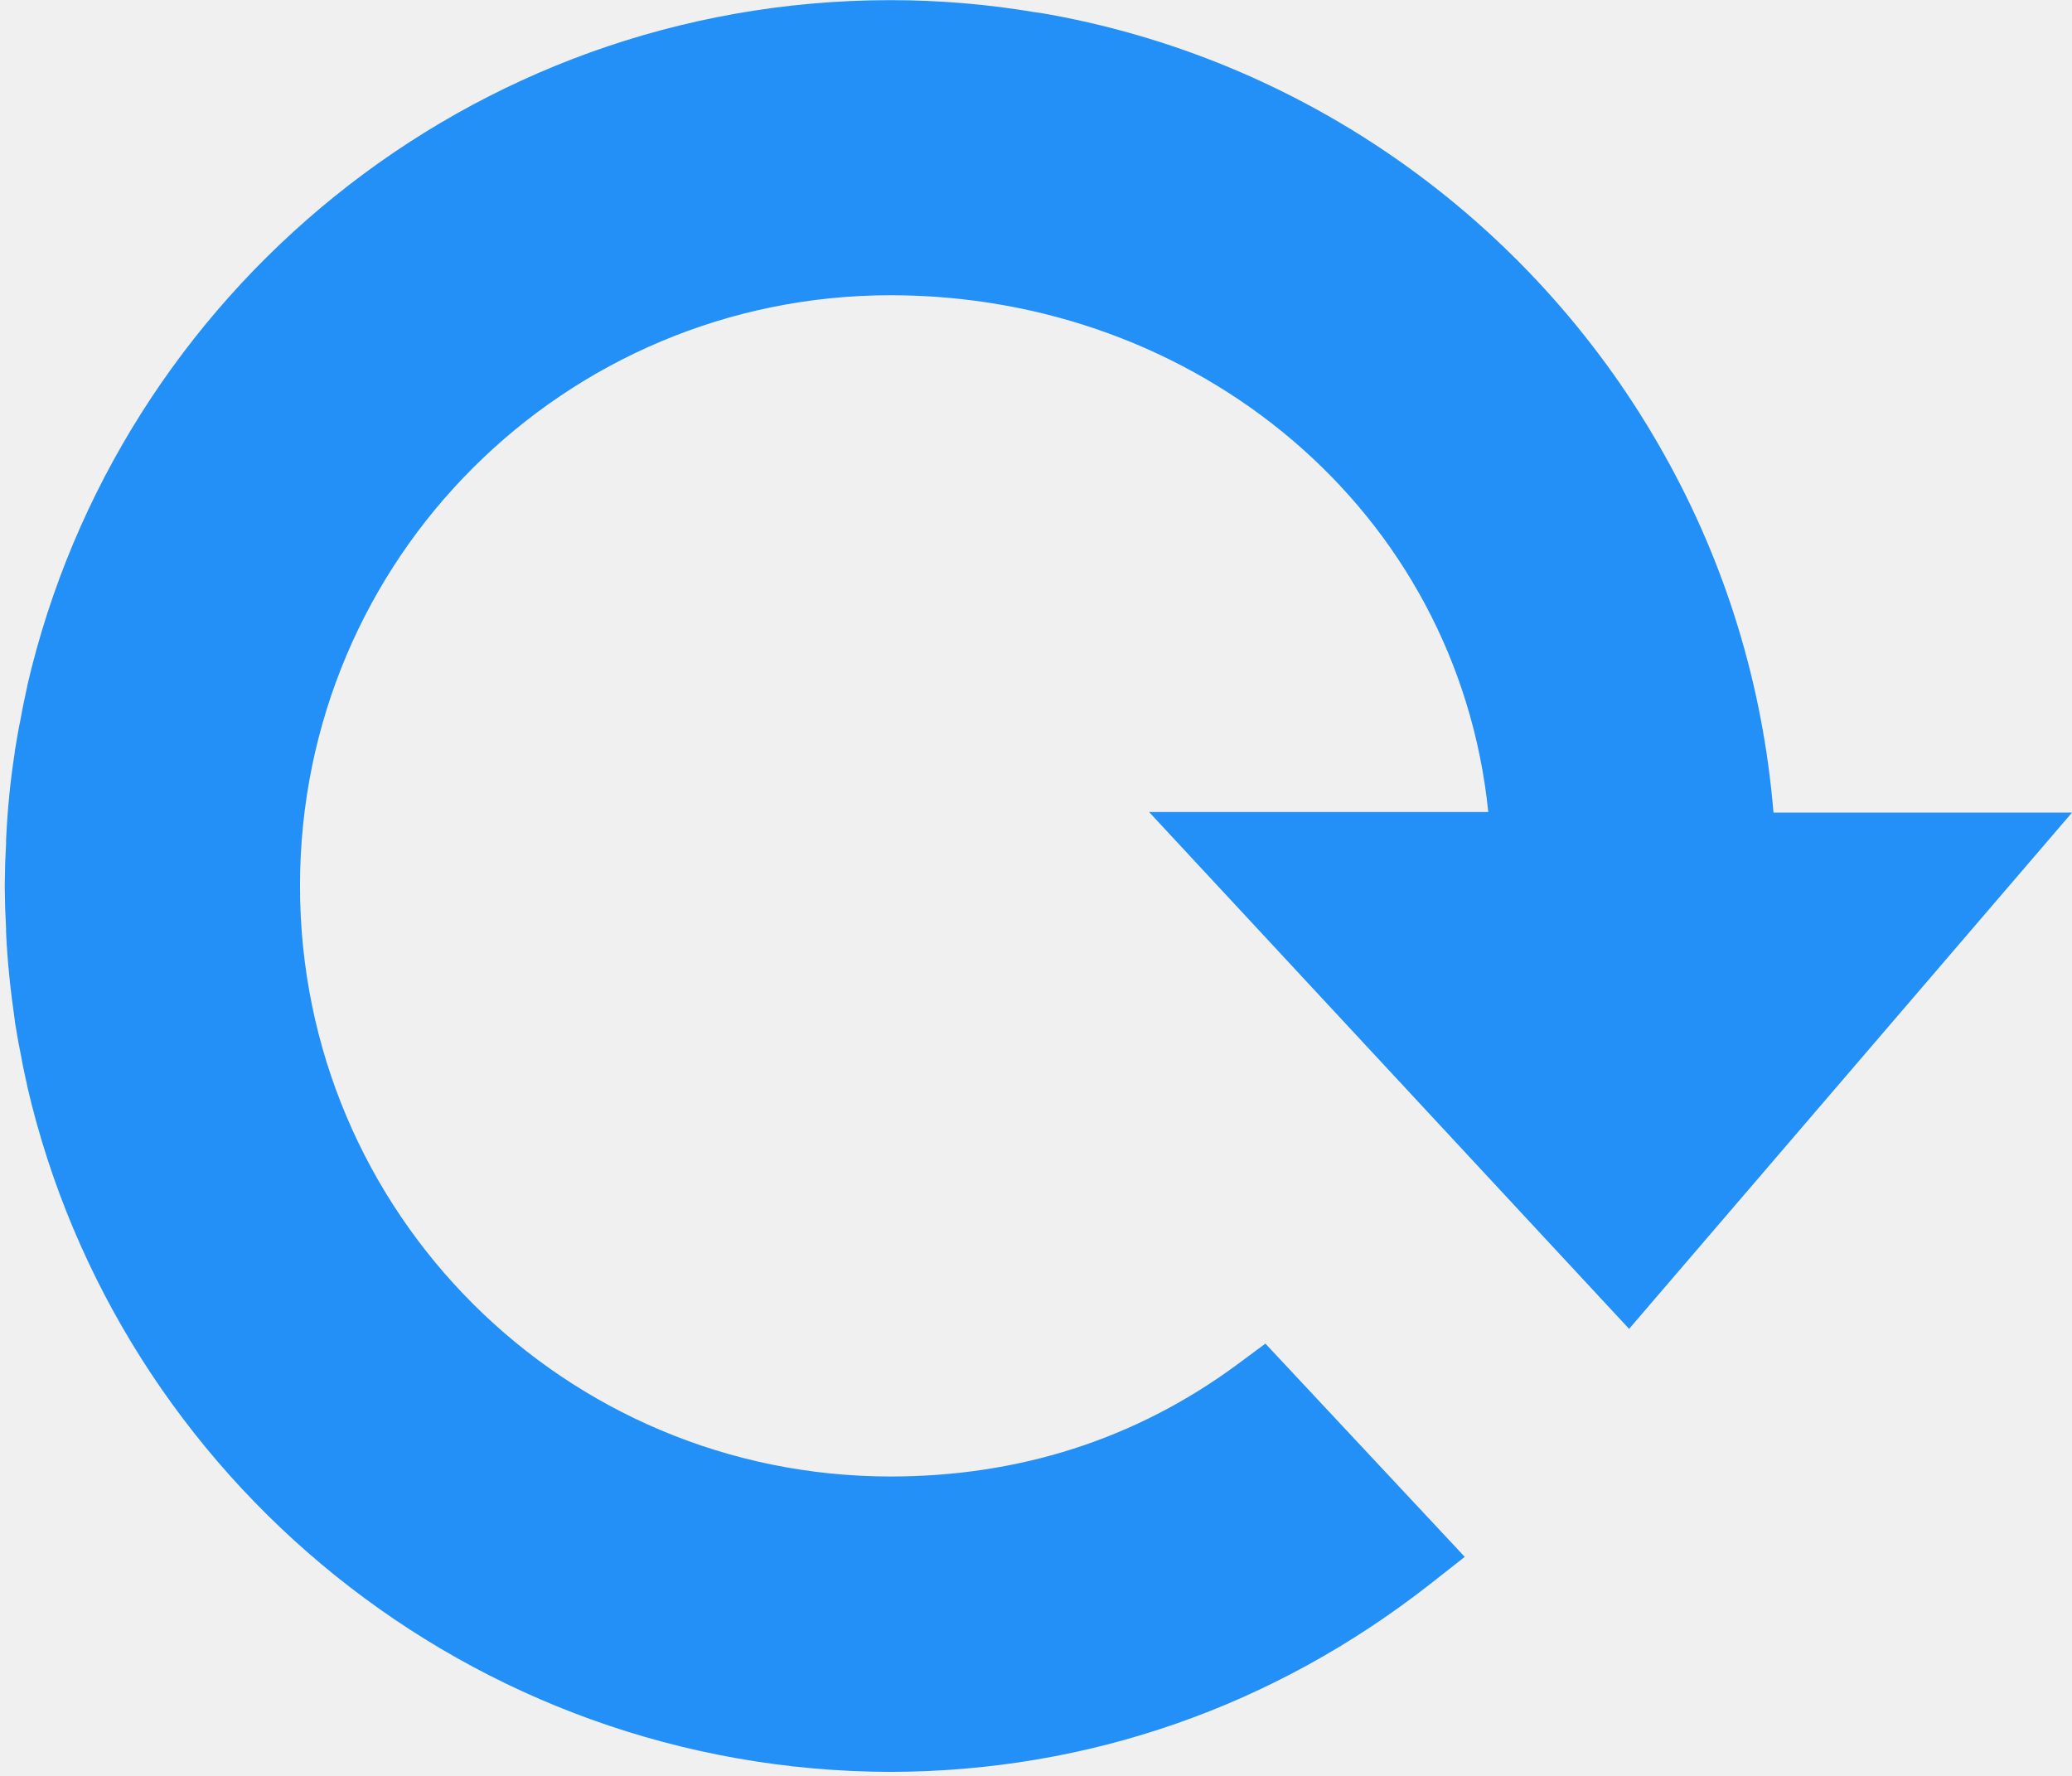
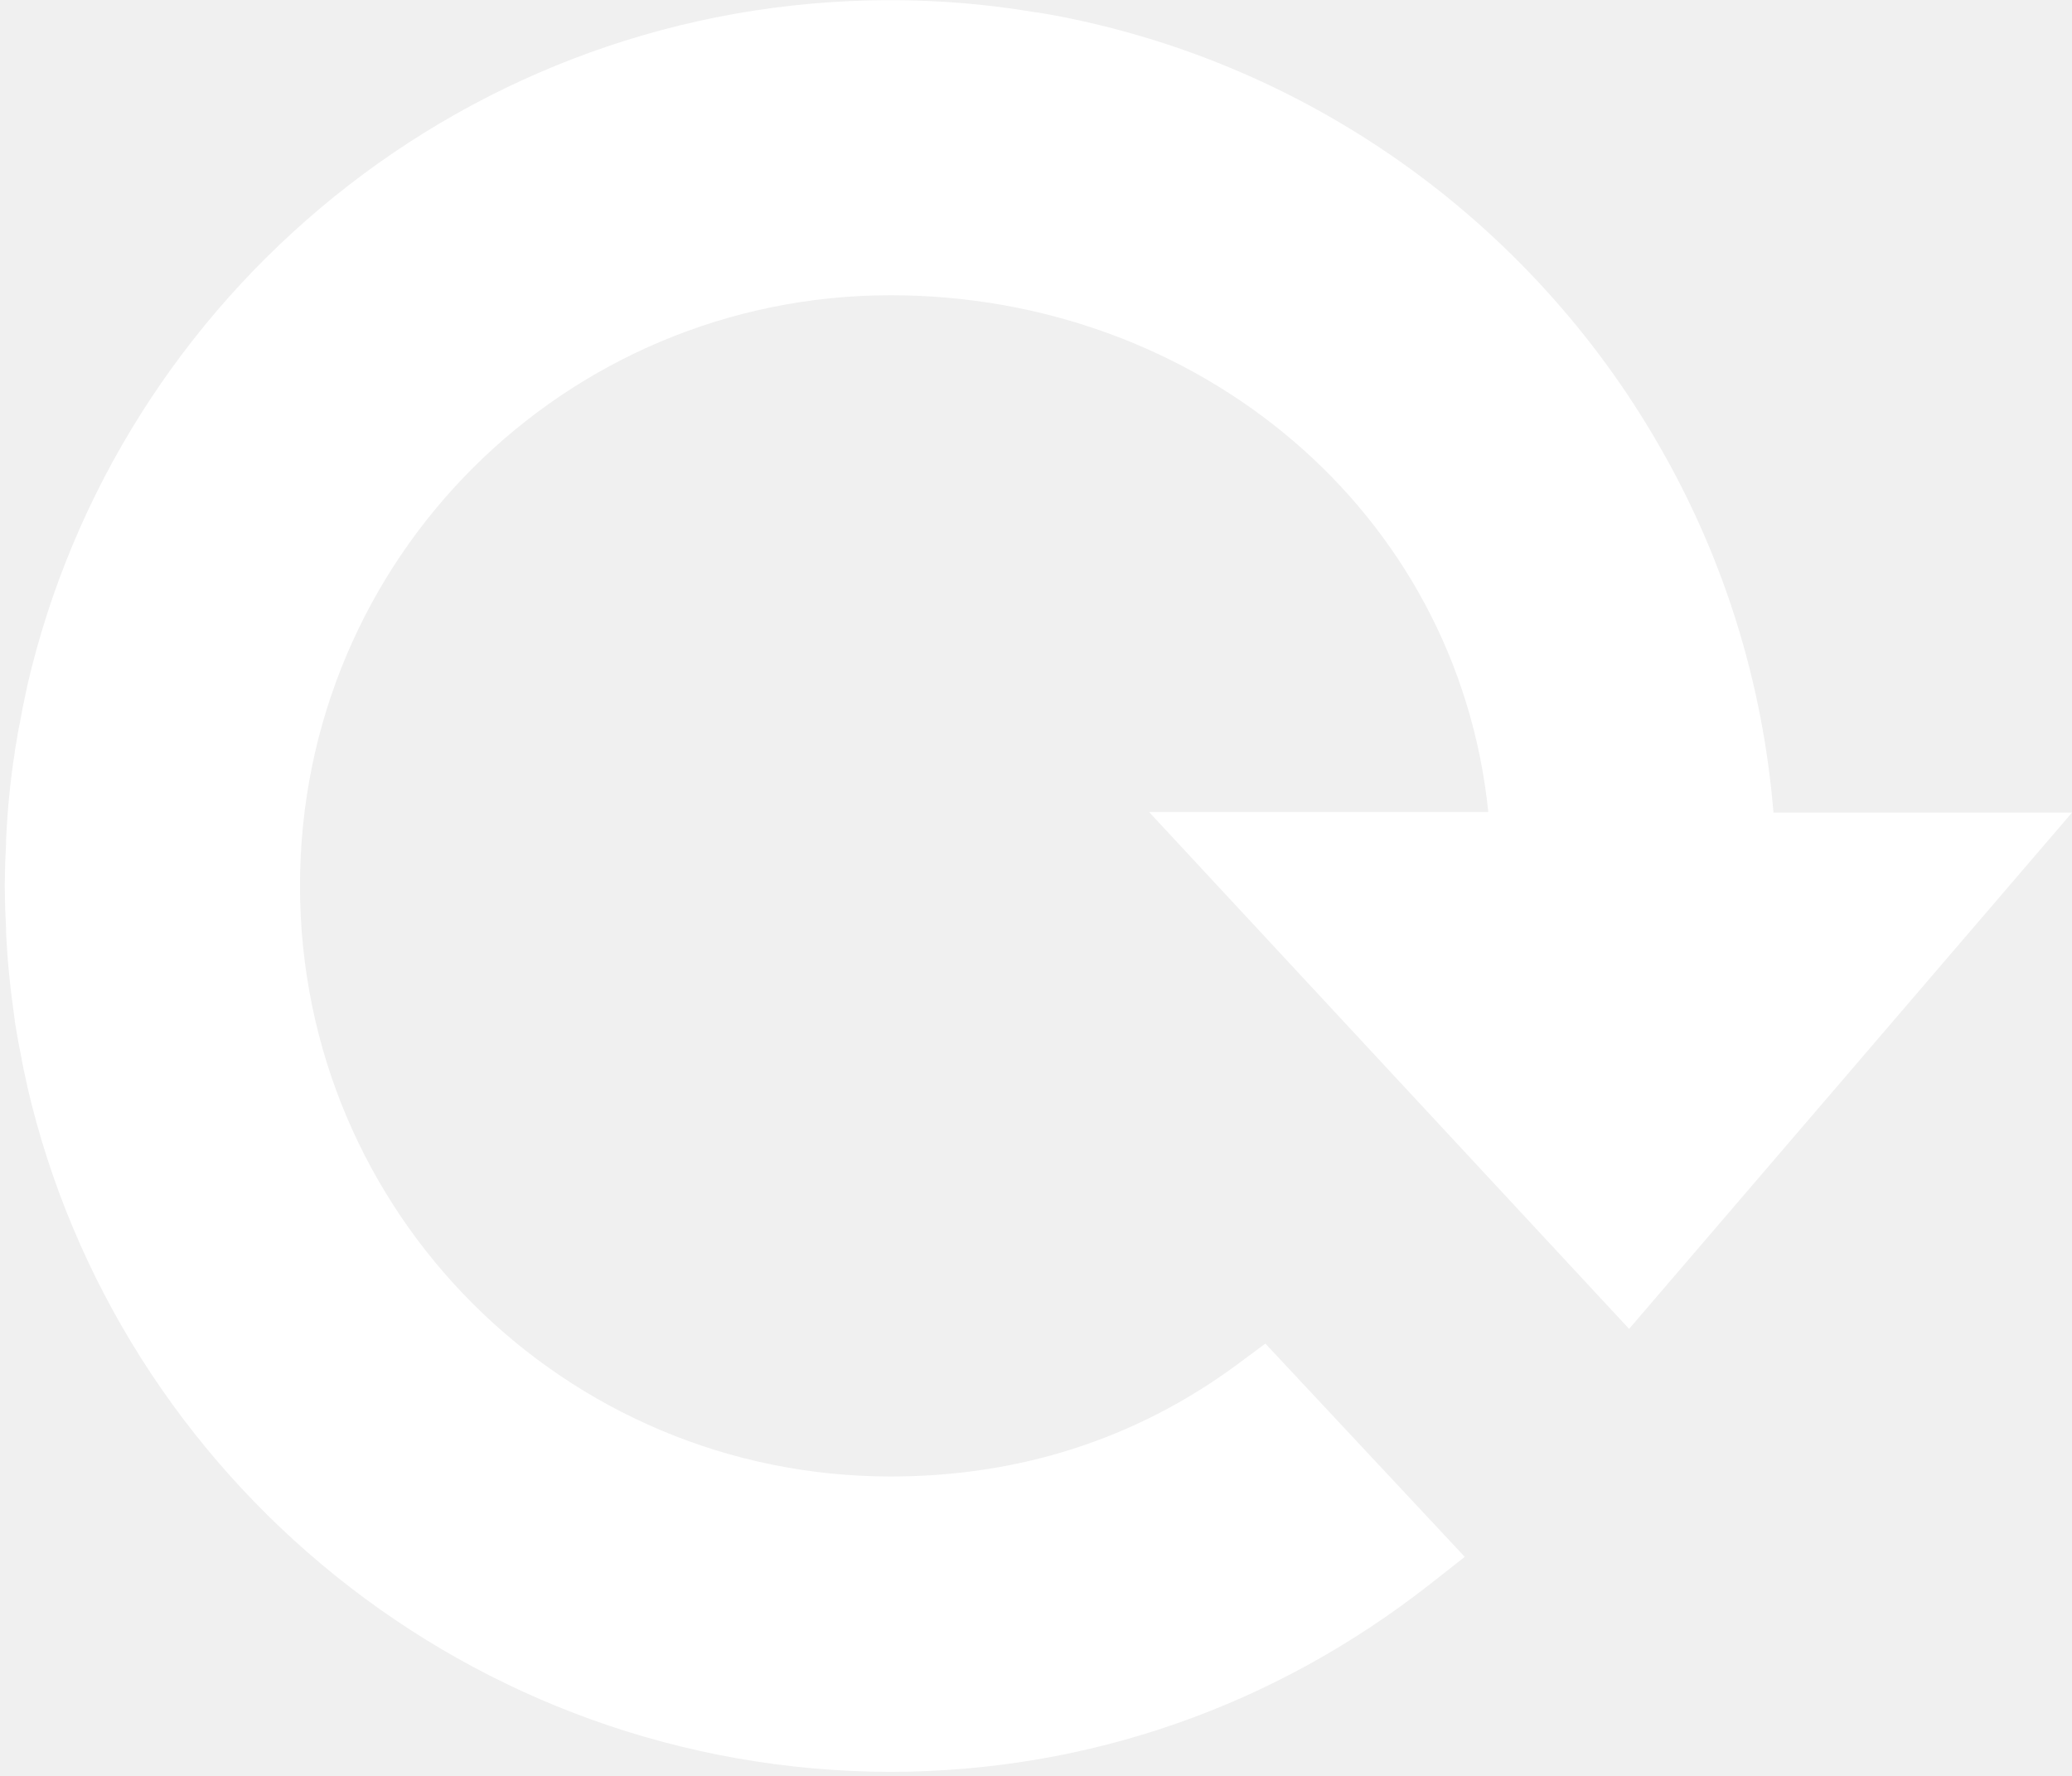
<svg xmlns="http://www.w3.org/2000/svg" width="14" height="12" viewBox="0 0 14 12">
-   <path d="M11.007 8.98l2.993-3.489h-2.017c-.072-.87-.327-1.684-.733-2.41-.854-1.534-2.363-2.653-4.147-2.981l-.069-.012-.044-.006c-.315-.053-.642-.081-.973-.081h-.012c-2.834.006-5.207 1.983-5.821 4.633v.003l-.022.103-.009.044-.012.065-.016.081-.006.034-.019.112v.006c-.031.196-.05.396-.059.596v.025l-.006.128-.003.156.003.156.006.128v.028c.009.203.031.402.059.596v.006l.019.112.006.034.016.081.012.065.009.044.022.1v.003c.614 2.65 2.996 4.627 5.834 4.633 1.338-.003 2.591-.443 3.645-1.269l.234-.184-1.347-1.441-.193.143c-.689.508-1.481.755-2.339.755-2.201 0-3.991-1.777-3.991-3.991 0-2.214 1.79-3.991 3.991-3.991 2.07 0 3.829 1.453 4.038 3.492h-2.292l3.243 3.492z" fill="#2390F7" />
+   <path d="M11.007 8.98l2.993-3.489h-2.017c-.072-.87-.327-1.684-.733-2.41-.854-1.534-2.363-2.653-4.147-2.981l-.069-.012-.044-.006c-.315-.053-.642-.081-.973-.081h-.012c-2.834.006-5.207 1.983-5.821 4.633v.003l-.022.103-.009.044-.012.065-.016.081-.006.034-.019.112v.006c-.031.196-.05.396-.059.596v.025l-.006.128-.003.156.003.156.006.128v.028c.009.203.031.402.059.596v.006l.019.112.006.034.016.081.012.065.009.044.022.1v.003c.614 2.65 2.996 4.627 5.834 4.633 1.338-.003 2.591-.443 3.645-1.269l.234-.184-1.347-1.441-.193.143c-.689.508-1.481.755-2.339.755-2.201 0-3.991-1.777-3.991-3.991 0-2.214 1.79-3.991 3.991-3.991 2.07 0 3.829 1.453 4.038 3.492h-2.292l3.243 3.492z" fill="#FFF" />
</svg>
